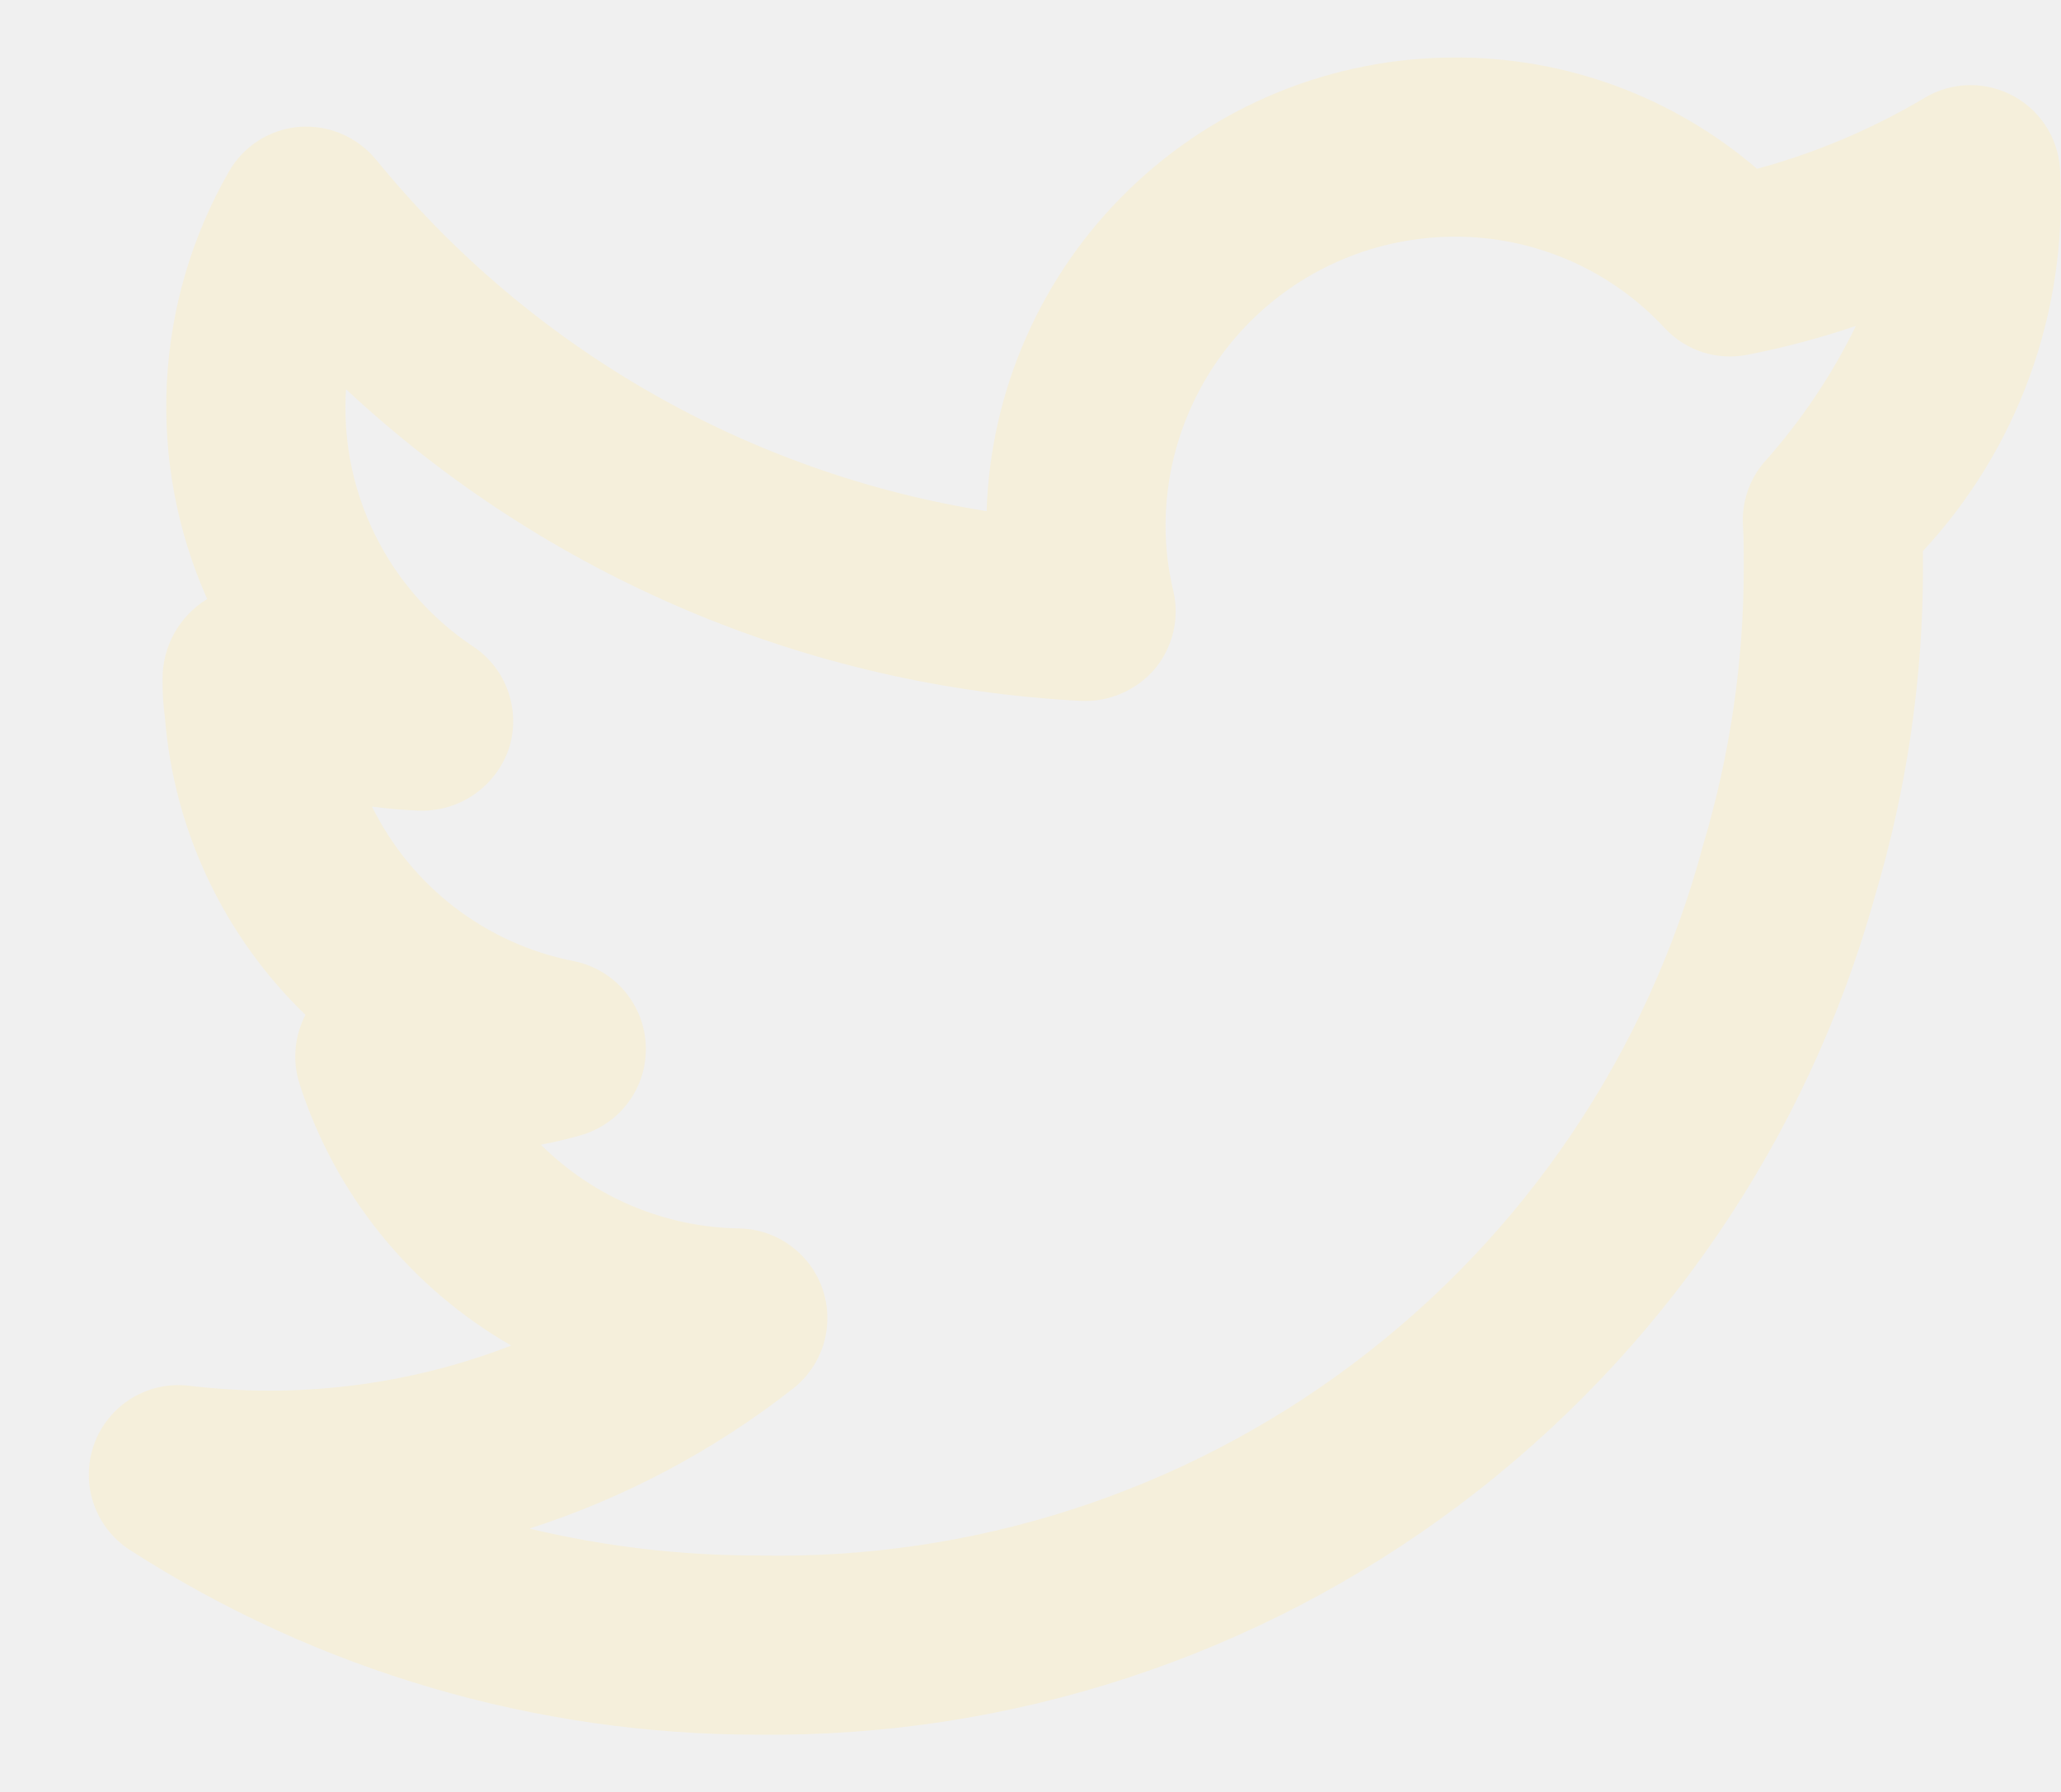
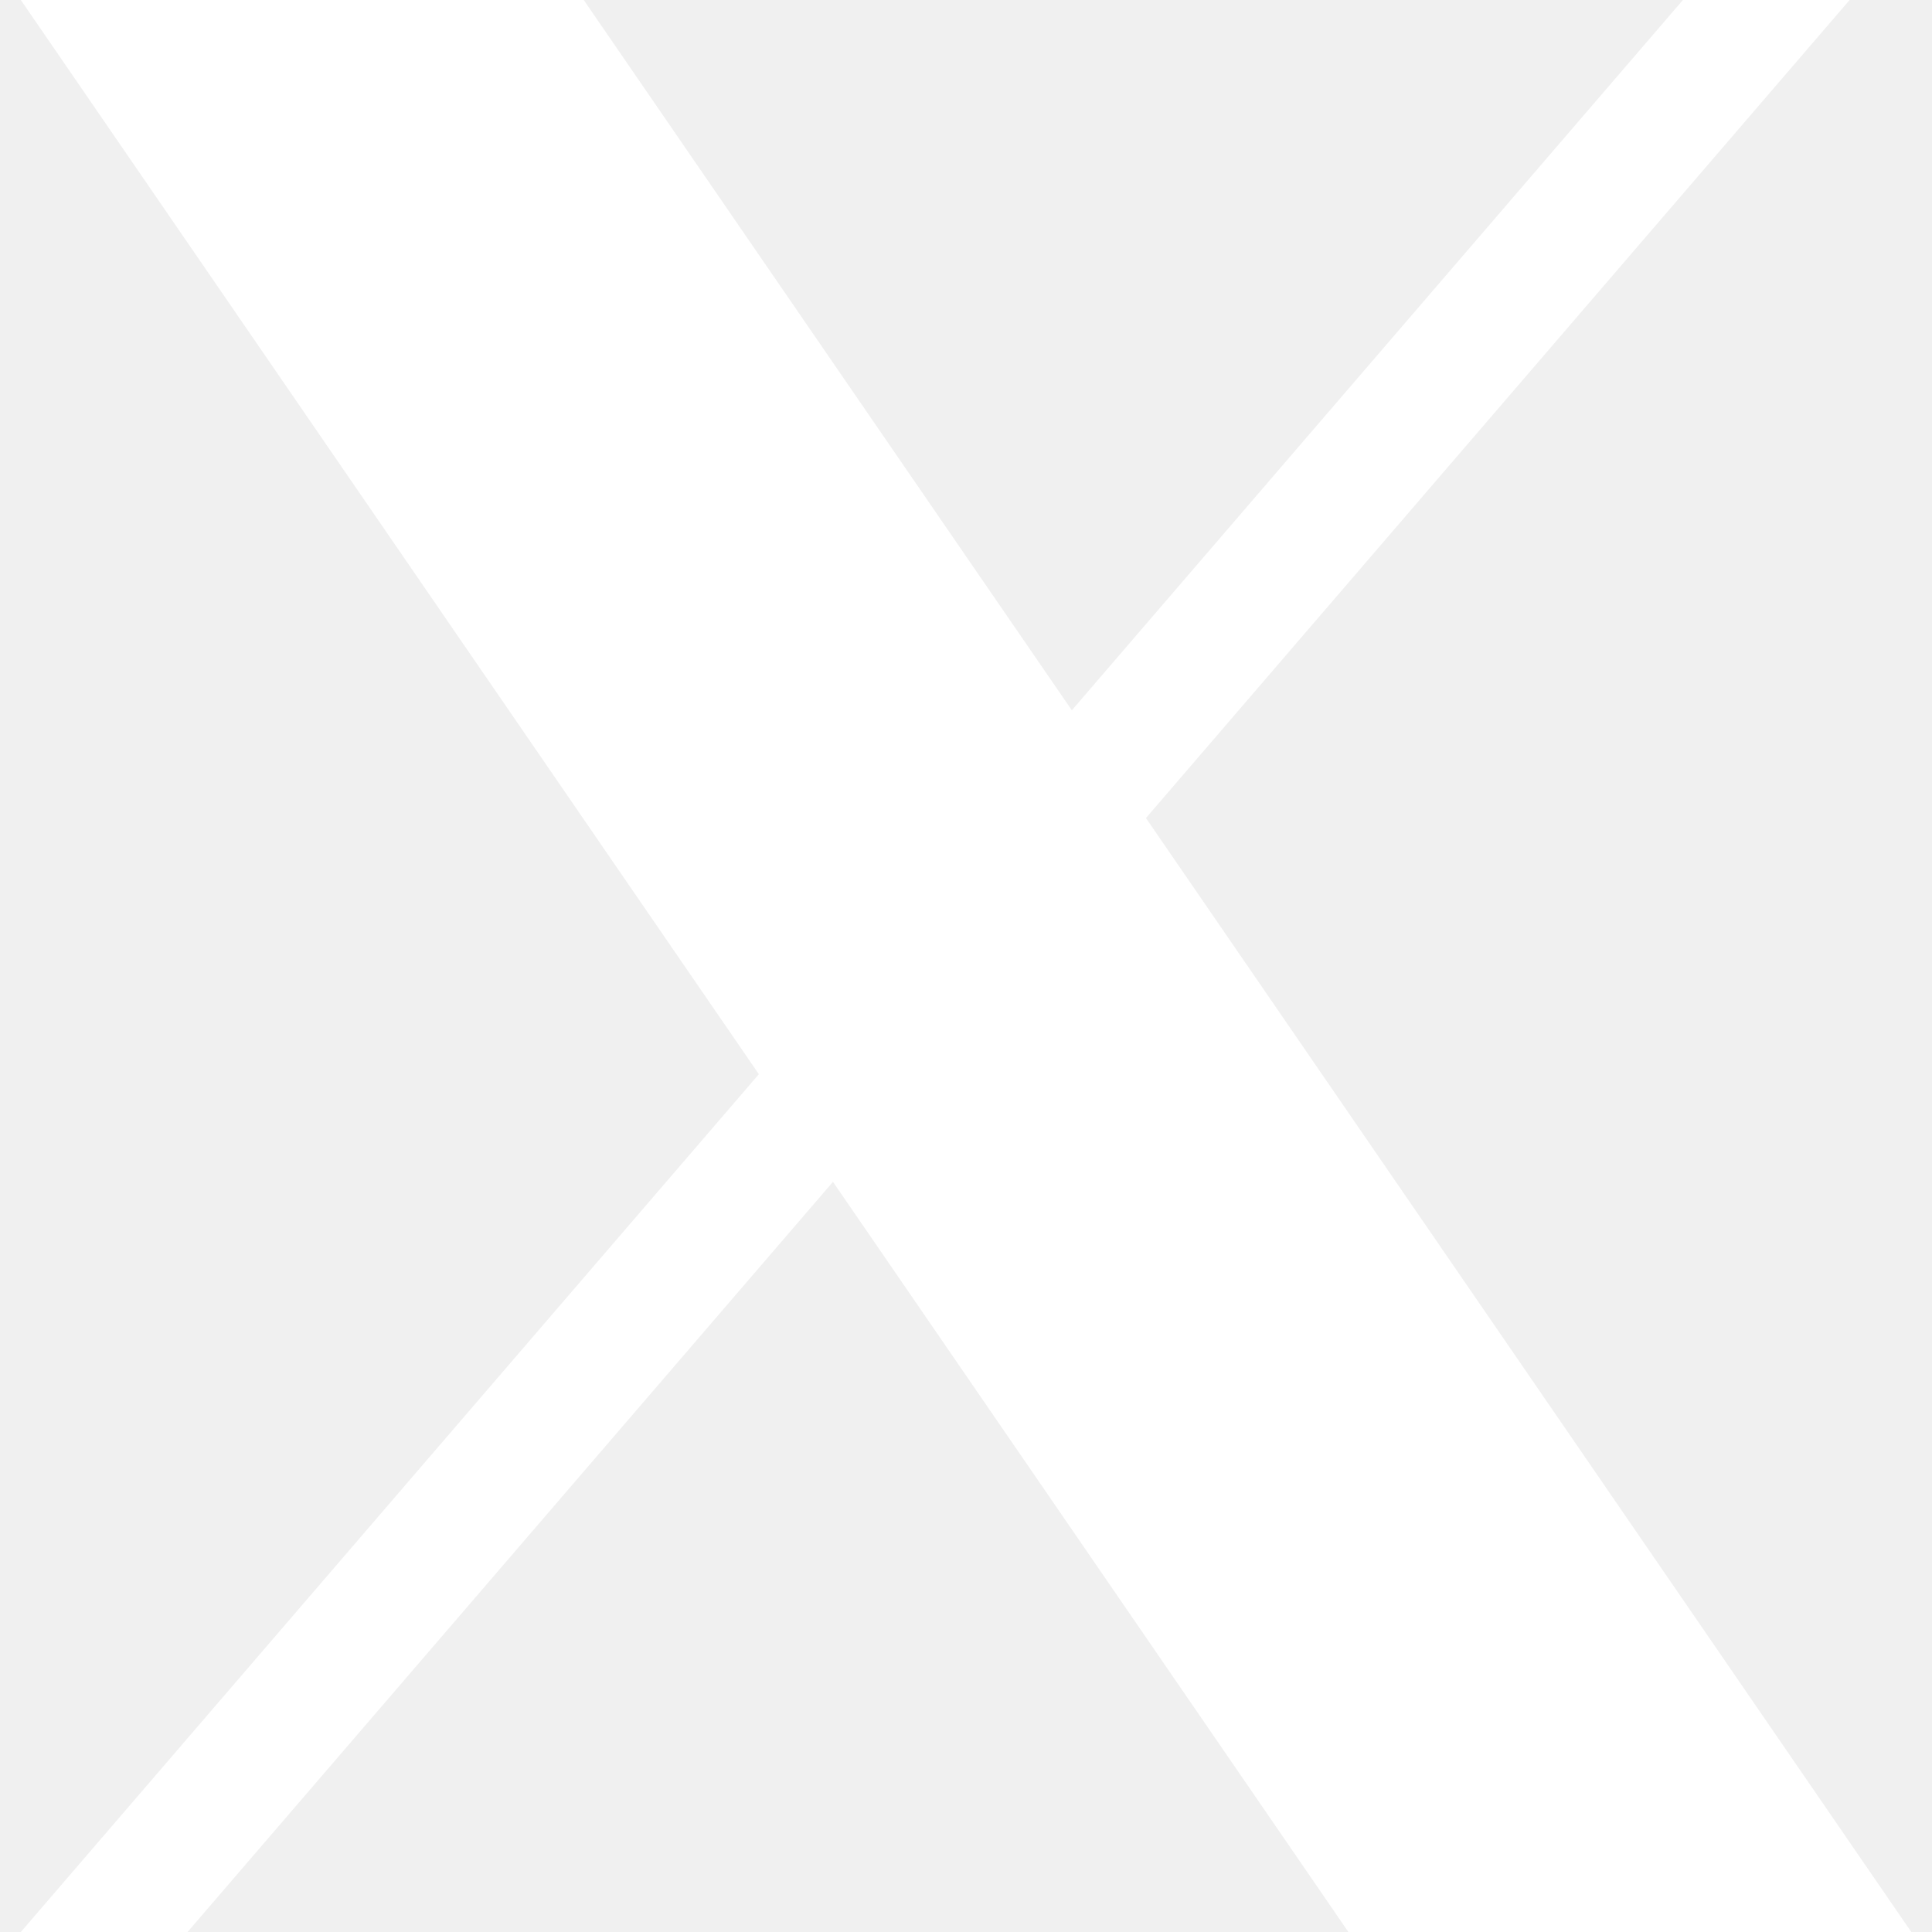
- <svg xmlns="http://www.w3.org/2000/svg" width="23" height="20" viewBox="0 0 23 20" fill="none">
-   <path d="M22.991 1.95C22.991 1.774 22.945 1.6 22.856 1.447C22.767 1.295 22.64 1.168 22.486 1.081C22.332 0.994 22.159 0.948 21.982 0.95C21.805 0.952 21.632 1 21.48 1.091C20.895 1.439 20.265 1.706 19.608 1.884C18.669 1.078 17.471 0.637 16.233 0.642C14.876 0.643 13.572 1.172 12.598 2.117C11.623 3.062 11.054 4.348 11.01 5.705C8.334 5.278 5.908 3.882 4.196 1.781C4.093 1.656 3.961 1.558 3.812 1.494C3.663 1.43 3.501 1.404 3.339 1.416C3.177 1.429 3.021 1.482 2.884 1.569C2.748 1.656 2.634 1.775 2.554 1.916C2.141 2.636 1.904 3.443 1.862 4.271C1.82 5.1 1.974 5.927 2.312 6.685L2.31 6.687C2.158 6.78 2.033 6.911 1.946 7.066C1.859 7.222 1.814 7.397 1.814 7.575C1.813 7.722 1.821 7.869 1.841 8.015C1.943 9.273 2.501 10.451 3.409 11.327C3.348 11.445 3.31 11.573 3.299 11.705C3.287 11.837 3.302 11.97 3.343 12.097C3.739 13.331 4.581 14.373 5.705 15.018C4.563 15.46 3.331 15.614 2.115 15.467C1.89 15.439 1.662 15.488 1.469 15.606C1.276 15.724 1.128 15.905 1.051 16.118C0.974 16.331 0.971 16.564 1.044 16.779C1.116 16.994 1.26 17.177 1.45 17.3C3.54 18.646 5.974 19.362 8.46 19.361C11.279 19.393 14.03 18.492 16.284 16.799C18.538 15.105 20.17 12.714 20.925 9.998C21.278 8.815 21.458 7.586 21.46 6.352C21.46 6.286 21.46 6.219 21.459 6.151C21.981 5.588 22.386 4.927 22.649 4.205C22.912 3.484 23.028 2.717 22.991 1.95ZM19.685 5.162C19.519 5.357 19.436 5.609 19.451 5.864C19.461 6.029 19.46 6.195 19.46 6.352C19.458 7.395 19.305 8.433 19.006 9.433C18.389 11.744 17.015 13.782 15.103 15.219C13.191 16.657 10.852 17.411 8.46 17.361C7.601 17.362 6.745 17.261 5.909 17.061C6.975 16.717 7.971 16.188 8.852 15.497C9.014 15.369 9.133 15.194 9.192 14.997C9.25 14.799 9.247 14.588 9.181 14.392C9.115 14.196 8.99 14.026 8.823 13.904C8.657 13.782 8.456 13.714 8.25 13.711C7.419 13.698 6.625 13.363 6.036 12.776C6.186 12.748 6.334 12.713 6.481 12.671C6.697 12.609 6.887 12.477 7.018 12.295C7.15 12.113 7.216 11.892 7.207 11.668C7.198 11.443 7.113 11.229 6.967 11.058C6.821 10.887 6.622 10.771 6.401 10.727C5.919 10.632 5.465 10.427 5.075 10.128C4.684 9.828 4.369 9.443 4.151 9.002C4.332 9.027 4.514 9.042 4.696 9.048C4.913 9.051 5.125 8.985 5.302 8.86C5.478 8.735 5.611 8.557 5.68 8.352C5.746 8.144 5.742 7.921 5.67 7.716C5.598 7.511 5.461 7.335 5.279 7.215C4.839 6.922 4.479 6.524 4.231 6.058C3.982 5.591 3.853 5.071 3.855 4.542C3.855 4.476 3.857 4.409 3.861 4.344C6.103 6.434 9.01 7.666 12.07 7.823C12.225 7.829 12.379 7.8 12.52 7.738C12.662 7.676 12.787 7.583 12.888 7.465C12.987 7.346 13.057 7.206 13.093 7.055C13.129 6.904 13.129 6.747 13.094 6.597C13.037 6.358 13.007 6.114 13.007 5.868C13.008 5.013 13.348 4.193 13.953 3.588C14.558 2.983 15.378 2.643 16.233 2.642C16.674 2.64 17.109 2.731 17.513 2.906C17.916 3.082 18.279 3.339 18.578 3.662C18.694 3.786 18.839 3.879 19 3.931C19.161 3.983 19.333 3.993 19.499 3.96C19.91 3.88 20.315 3.772 20.711 3.638C20.441 4.191 20.095 4.704 19.685 5.162Z" fill="#F5EFDB" />
+ <svg xmlns="http://www.w3.org/2000/svg" width="14" height="14" viewBox="0 0 14 14" fill="none">
+   <g clip-path="url(#clip0_328_41454)">
+     <path d="M8.304 5.928L13.403 0H12.195L7.767 5.147L4.23 0H0.151L5.499 7.784L0.151 14H1.359L6.036 8.564L9.771 14H13.85L8.304 5.928Z" fill="white" />
+   </g>
+   <defs>
+     <clipPath id="clip0_328_41454">
+       <rect width="14" height="14" fill="white" />
+     </clipPath>
+   </defs>
</svg>
